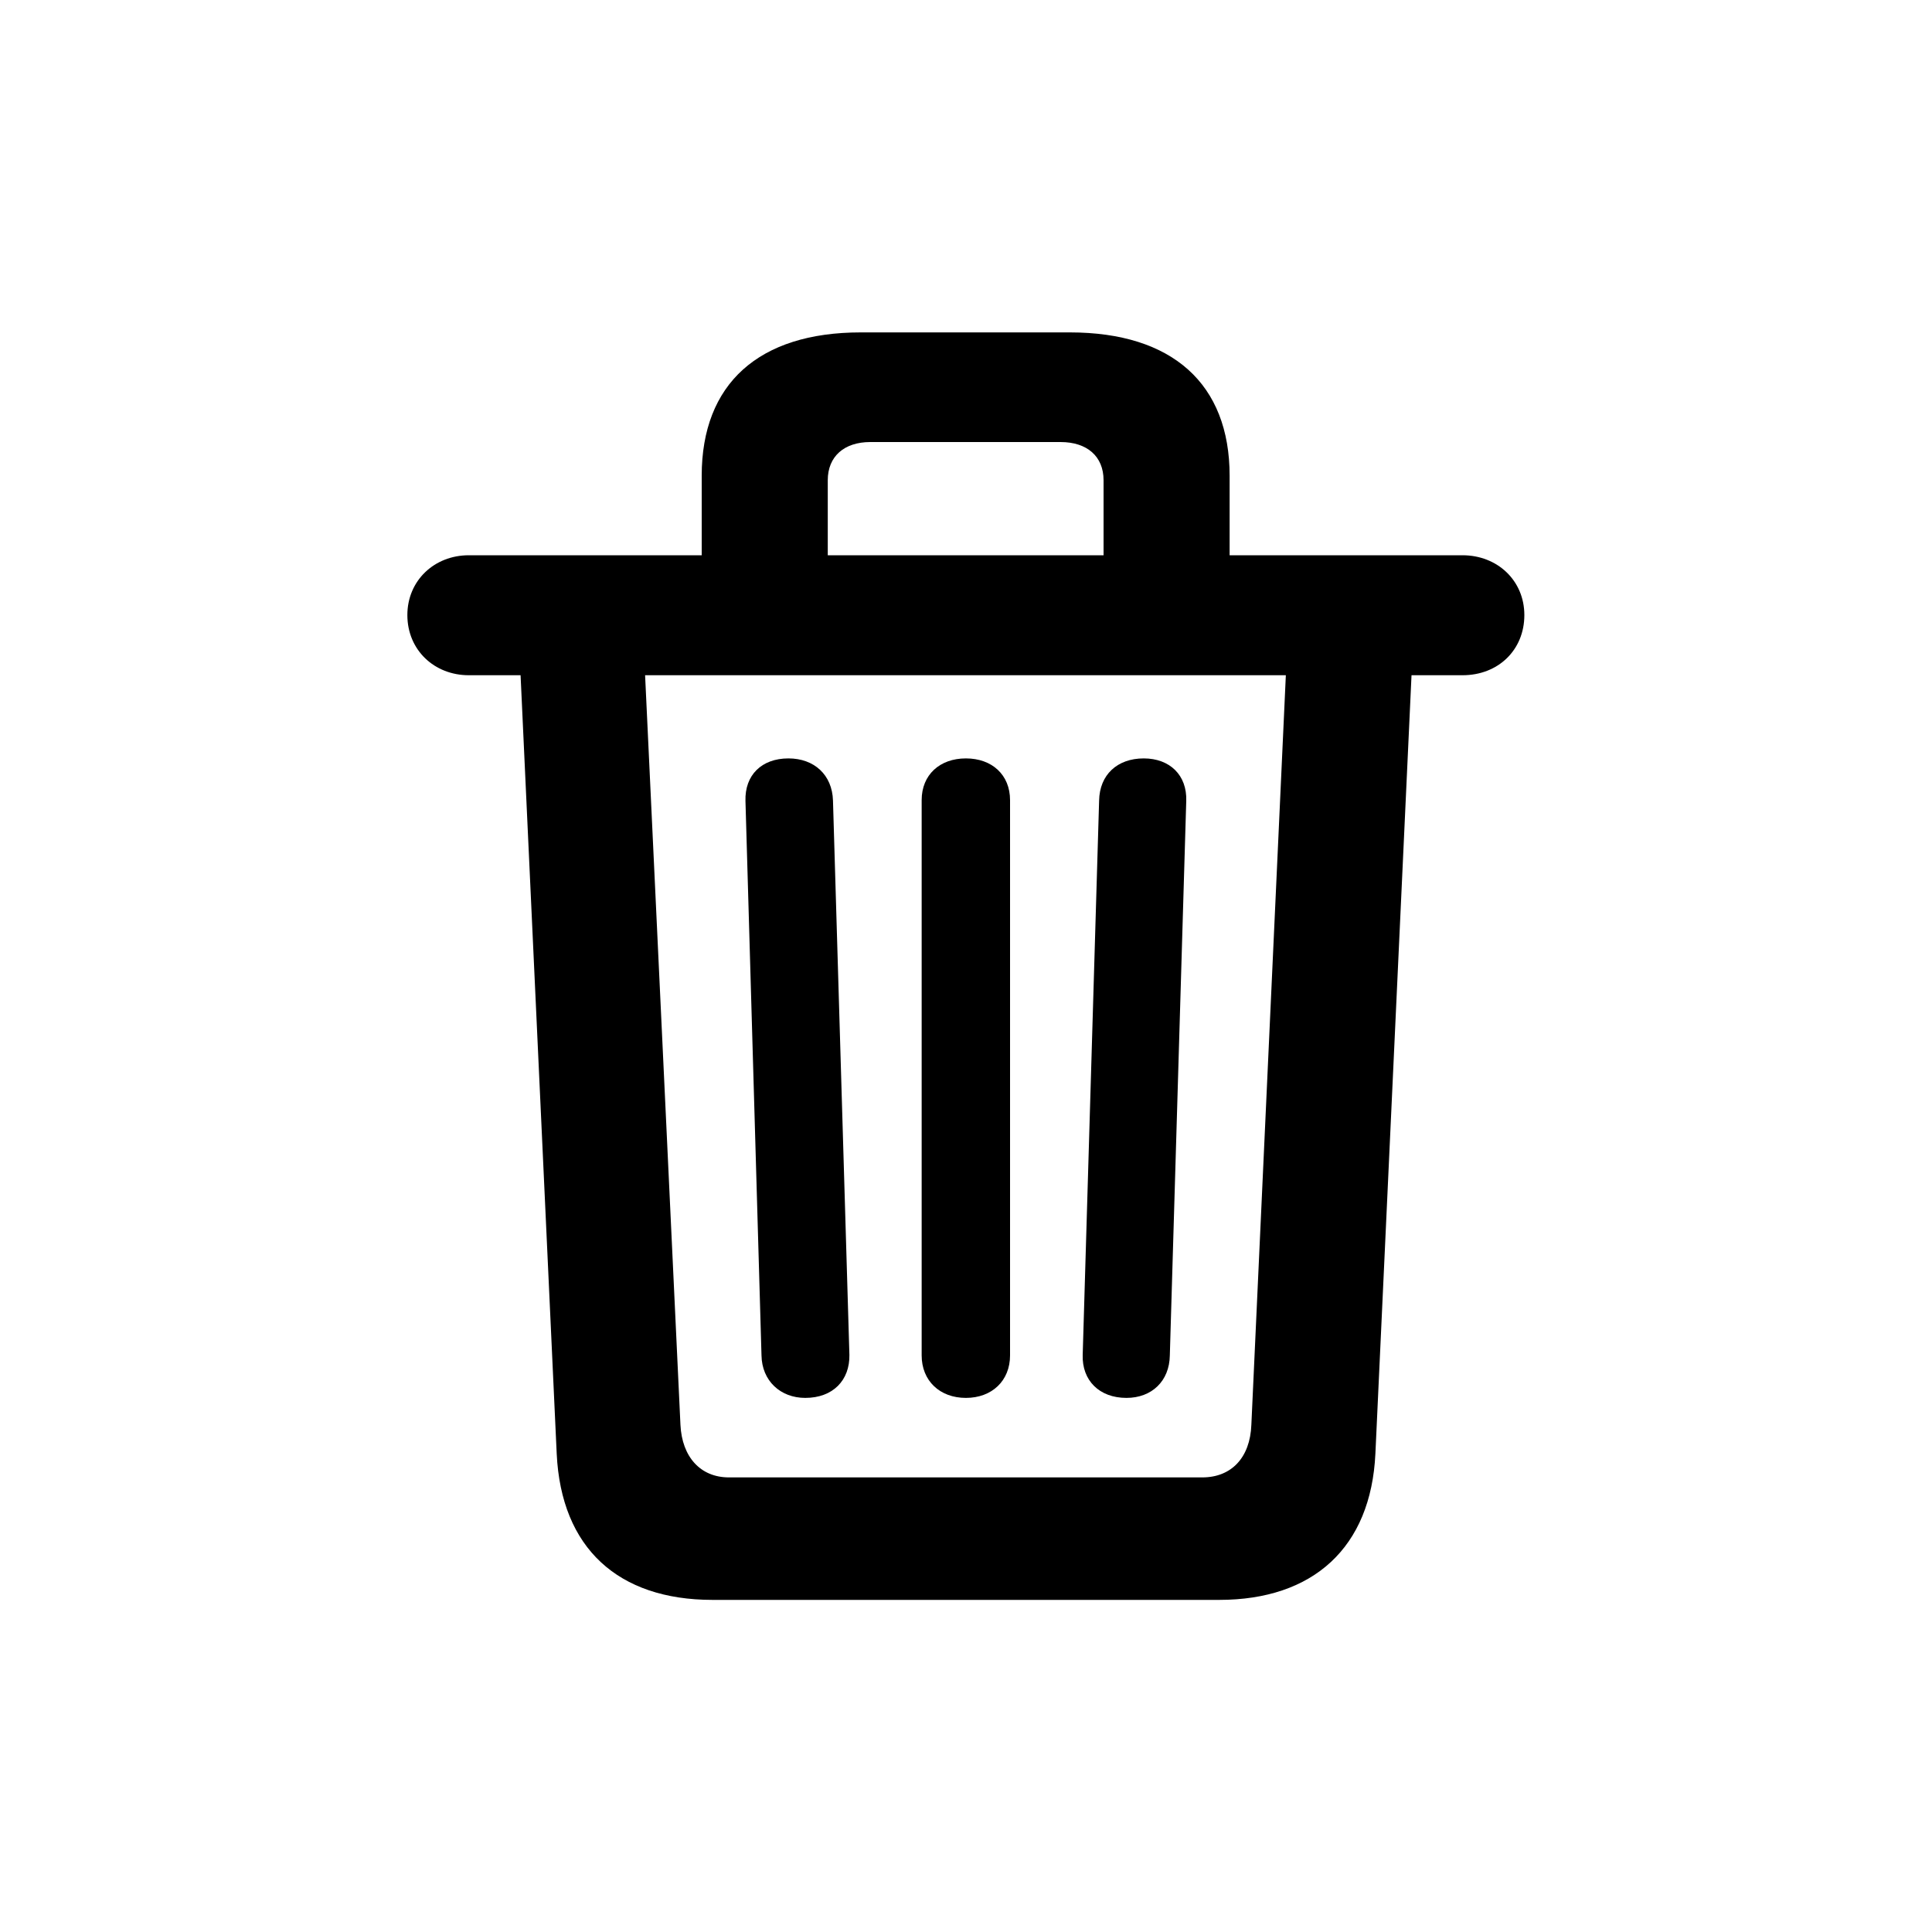
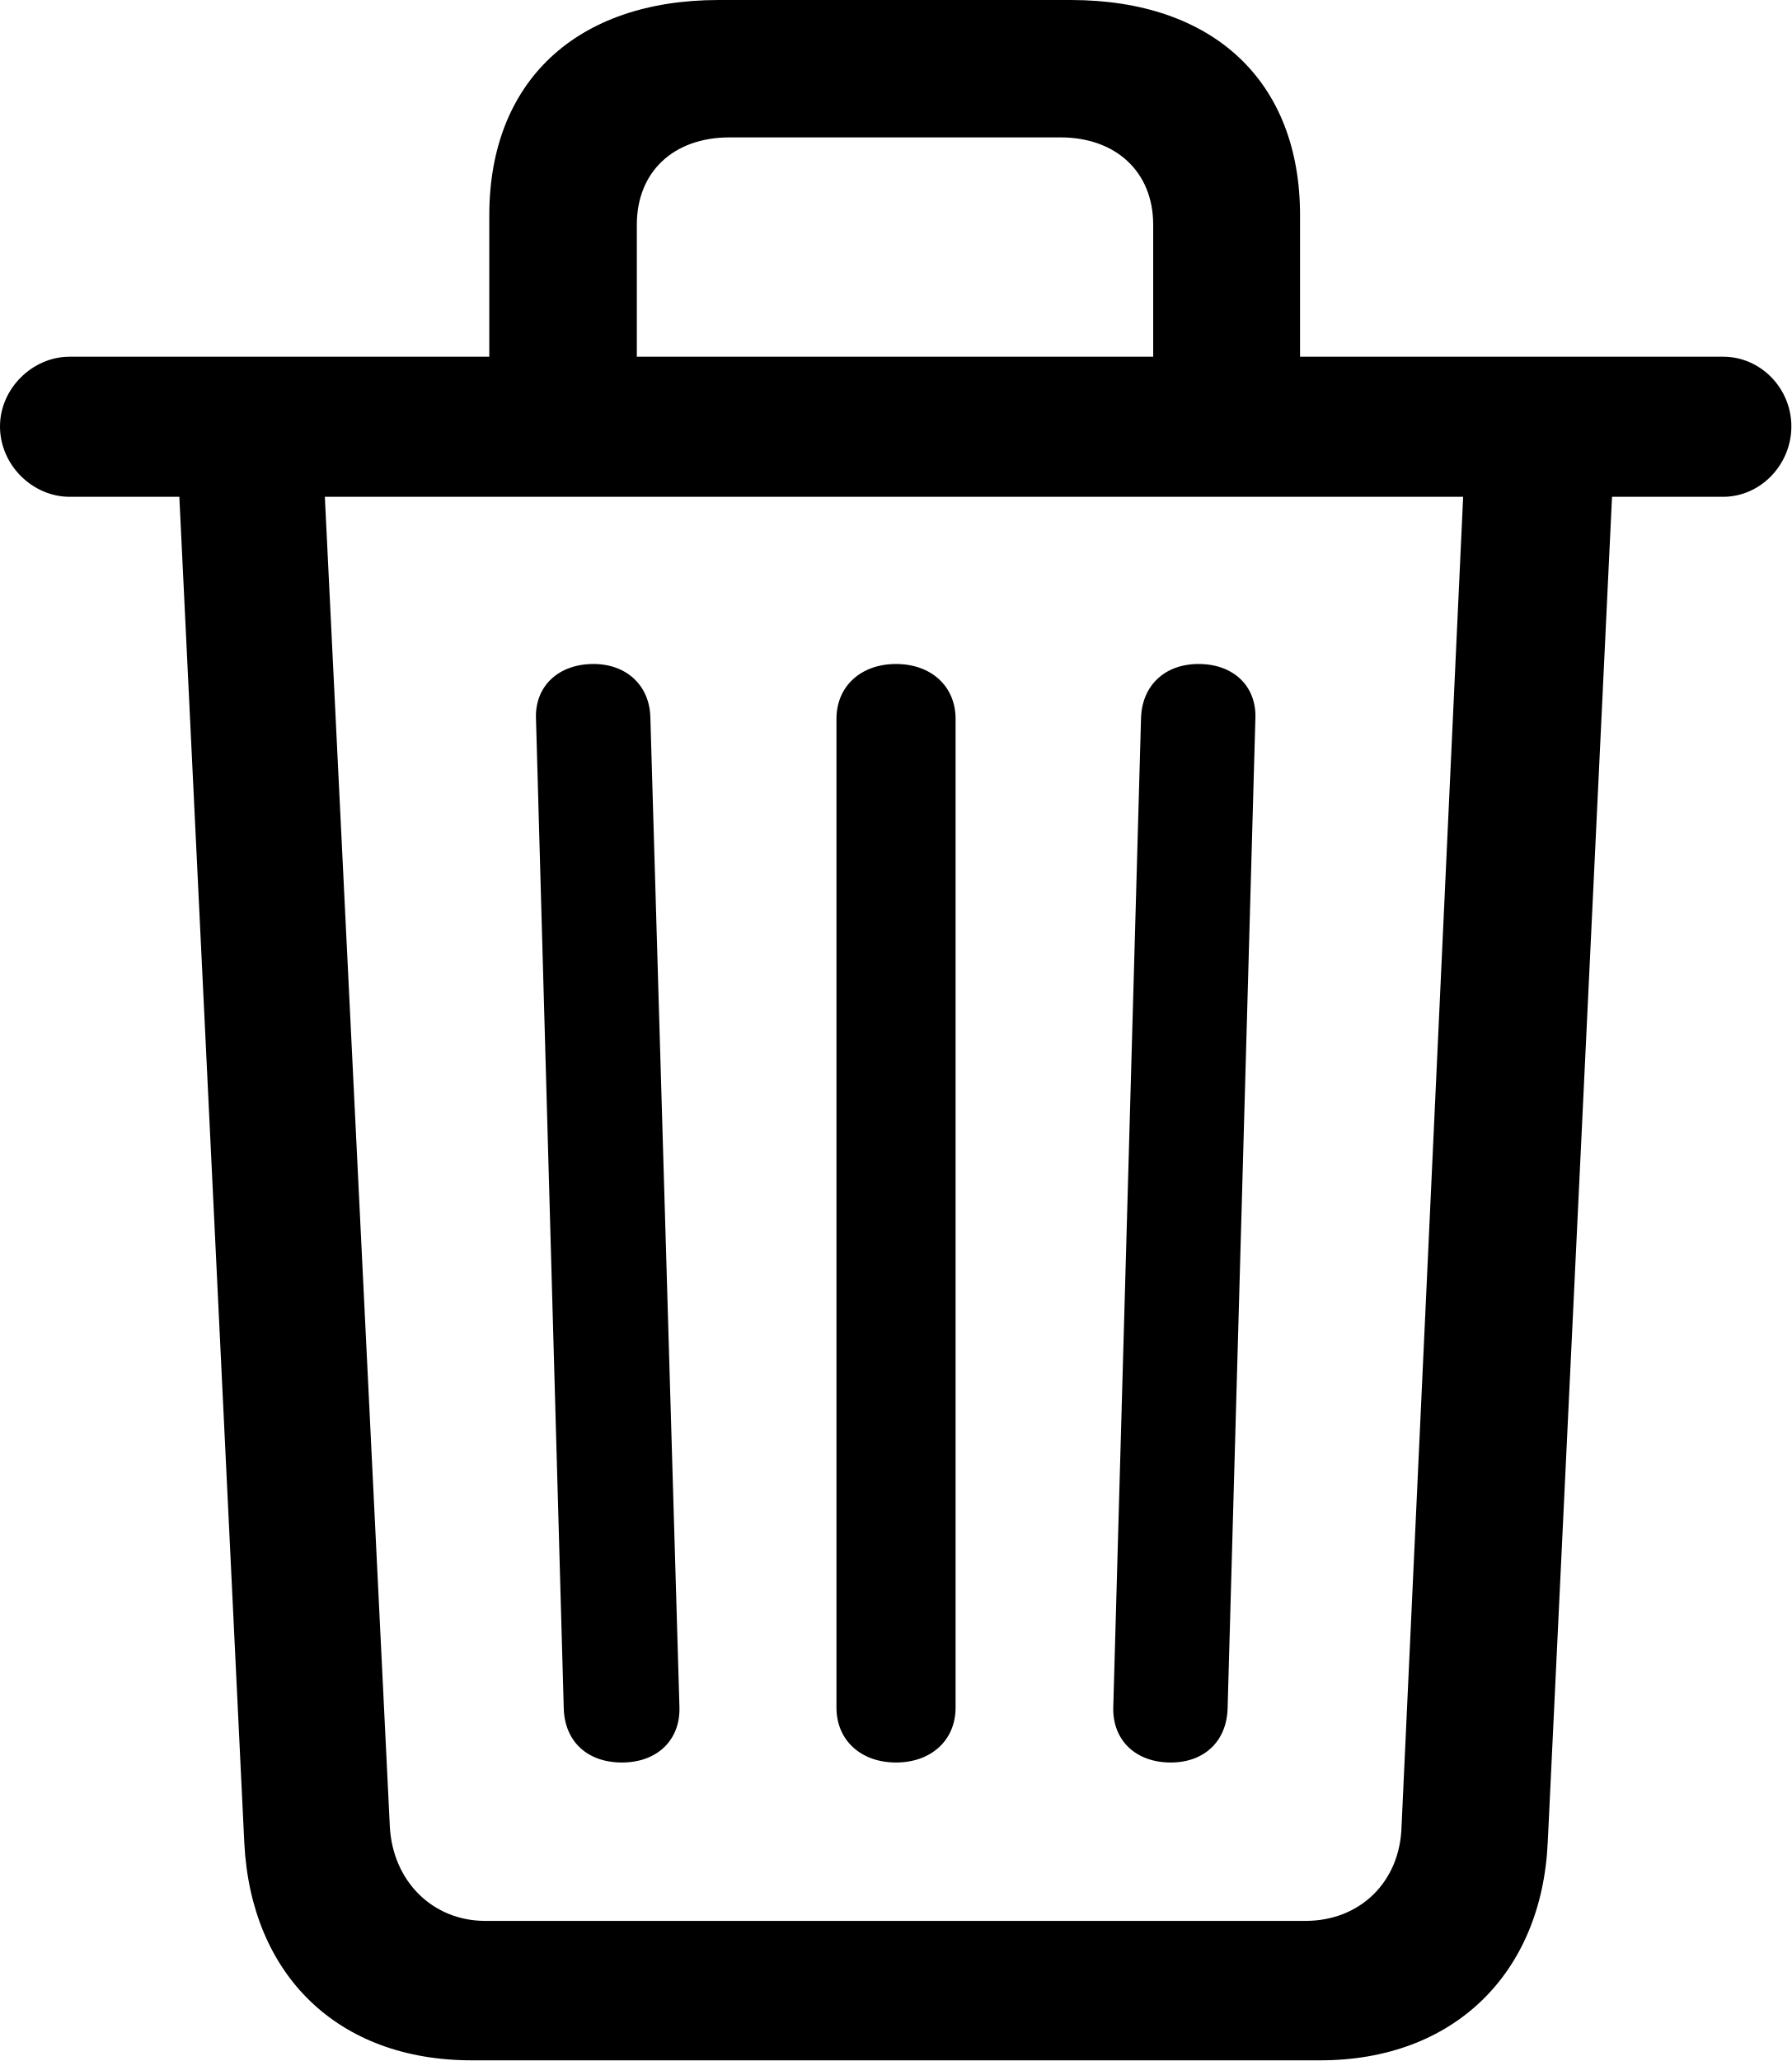
- <svg xmlns="http://www.w3.org/2000/svg" width="20" height="20" viewBox="0 0 20 20" fill="currentColor">
-   <path d="M7.376 16.562H12.621C13.594 16.562 14.192 16.021 14.238 15.049L14.612 6.99H15.14C15.509 6.99 15.78 6.729 15.78 6.367C15.78 6.01 15.501 5.748 15.14 5.748H12.729V4.925C12.729 3.973 12.135 3.441 11.075 3.441H8.91C7.854 3.441 7.264 3.973 7.264 4.925V5.748H4.853C4.496 5.748 4.217 6.01 4.217 6.367C4.217 6.729 4.496 6.99 4.853 6.99H5.389L5.763 15.049C5.809 16.026 6.399 16.562 7.376 16.562ZM8.569 4.971C8.569 4.725 8.739 4.576 9.009 4.576H10.979C11.254 4.576 11.424 4.725 11.424 4.971V5.748H8.569V4.971ZM7.546 15.294C7.251 15.294 7.06 15.082 7.044 14.75L6.678 6.99H13.311L12.954 14.75C12.941 15.091 12.746 15.294 12.446 15.294H7.546ZM8.336 14.471C8.623 14.471 8.797 14.288 8.793 14.027L8.623 8.287C8.615 8.021 8.428 7.851 8.162 7.851C7.883 7.851 7.709 8.025 7.717 8.291L7.883 14.031C7.887 14.293 8.078 14.471 8.336 14.471ZM9.999 14.471C10.269 14.471 10.456 14.293 10.456 14.031V8.283C10.456 8.021 10.269 7.851 9.999 7.851C9.728 7.851 9.541 8.021 9.541 8.283V14.031C9.541 14.293 9.728 14.471 9.999 14.471ZM11.661 14.471C11.923 14.471 12.106 14.297 12.11 14.031L12.28 8.291C12.289 8.025 12.11 7.851 11.84 7.851C11.565 7.851 11.383 8.021 11.378 8.287L11.208 14.027C11.2 14.288 11.378 14.471 11.661 14.471Z" fill="currentColor" />
+ <svg xmlns="http://www.w3.org/2000/svg" viewBox="2.09 0.36 26.47 30.45" width="26.47" height="30.45" fill="currentColor">
+   <path d="M9.06 30.80L21.60 30.80C23.56 30.80 24.87 29.53 24.96 27.58L25.91 7.70L27.55 7.70C28.11 7.70 28.56 7.22 28.56 6.66C28.56 6.10 28.11 5.63 27.55 5.63L21.30 5.63L21.30 3.54C21.30 1.56 20.02 0.36 17.91 0.36L12.71 0.36C10.61 0.36 9.32 1.56 9.32 3.54L9.32 5.63L3.12 5.63C2.57 5.63 2.09 6.10 2.09 6.66C2.09 7.23 2.57 7.70 3.12 7.70L4.74 7.70L5.70 27.59C5.80 29.54 7.08 30.80 9.06 30.80ZM11.50 3.68C11.50 2.90 12.04 2.39 12.87 2.39L17.76 2.39C18.58 2.39 19.13 2.90 19.13 3.68L19.13 5.63L11.50 5.63ZM9.26 28.74C8.48 28.74 7.89 28.15 7.85 27.34L6.89 7.70L23.71 7.70L22.80 27.34C22.78 28.16 22.19 28.74 21.38 28.74ZM11.28 26.40C11.80 26.40 12.14 26.07 12.13 25.59L11.70 10.96C11.69 10.49 11.35 10.17 10.86 10.17C10.34 10.17 9.99 10.50 10.01 10.98L10.42 25.59C10.43 26.09 10.77 26.40 11.28 26.40ZM15.33 26.40C15.85 26.40 16.21 26.07 16.21 25.59L16.21 10.98C16.21 10.50 15.85 10.17 15.33 10.17C14.81 10.17 14.45 10.50 14.45 10.98L14.45 25.59C14.45 26.07 14.81 26.40 15.33 26.40ZM19.39 26.40C19.88 26.40 20.22 26.09 20.23 25.59L20.64 10.98C20.66 10.50 20.32 10.17 19.80 10.17C19.30 10.17 18.96 10.49 18.95 10.98L18.54 25.59C18.53 26.07 18.87 26.40 19.39 26.40Z" />
</svg>
